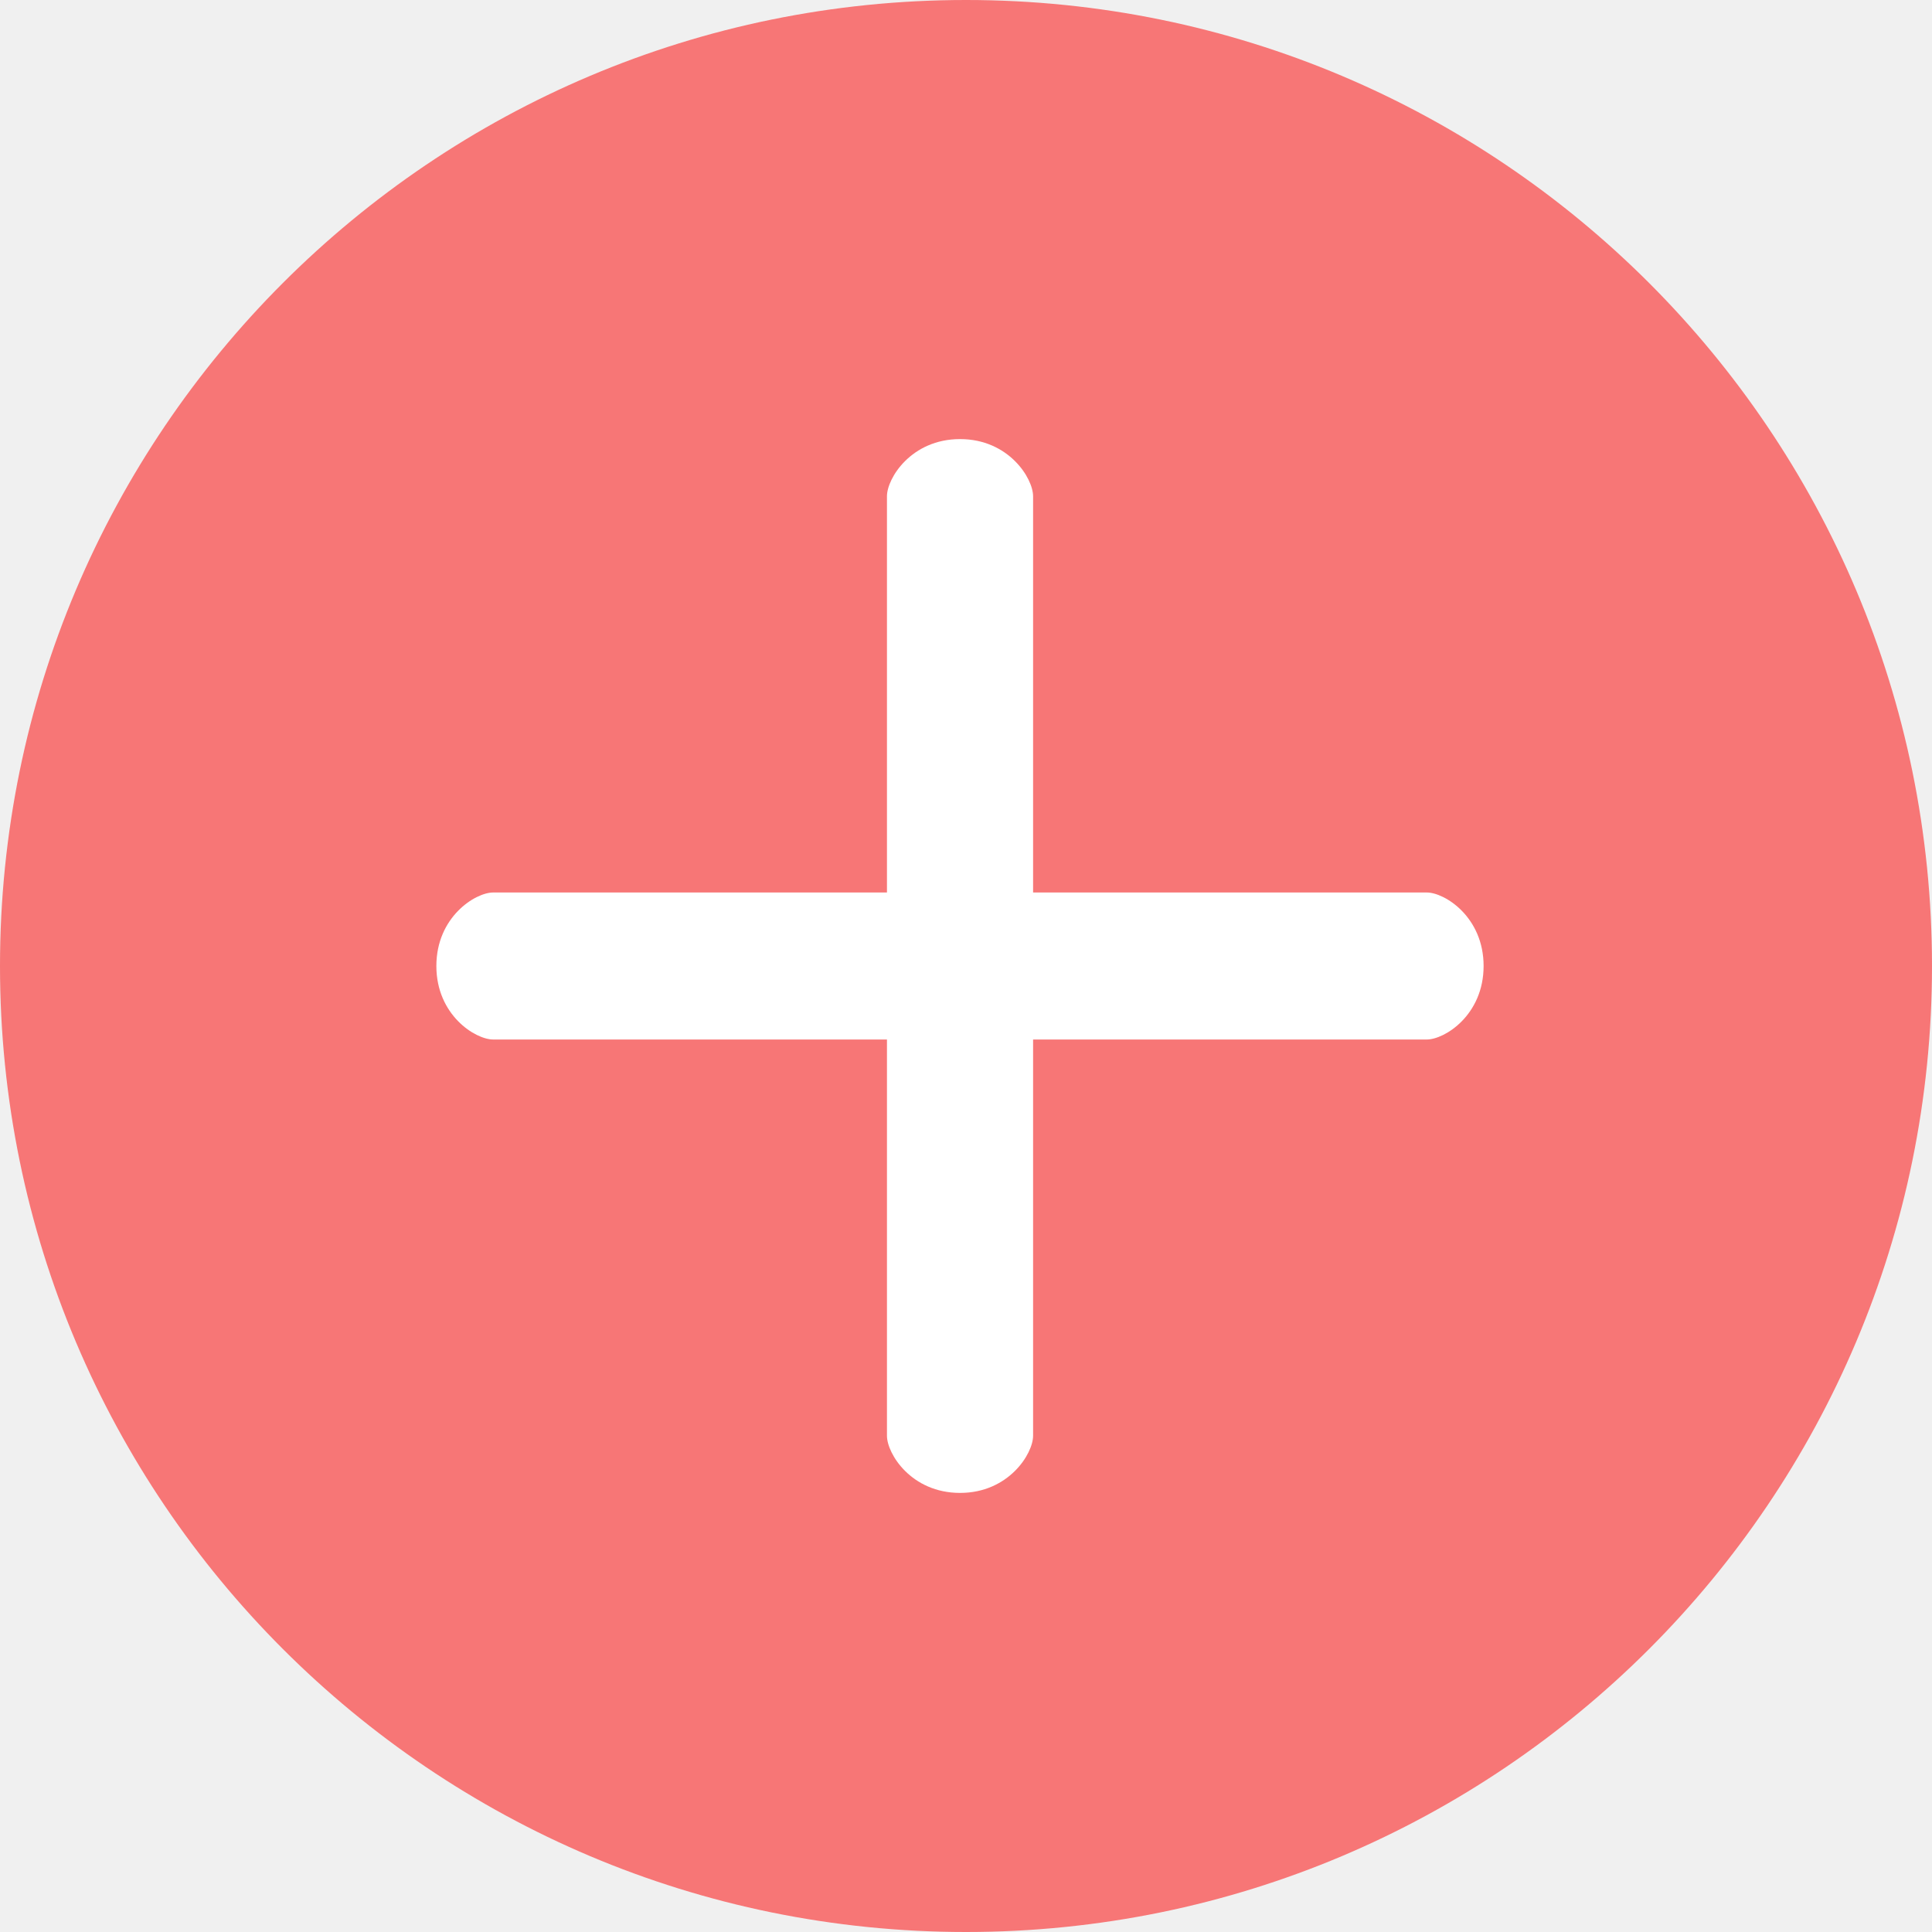
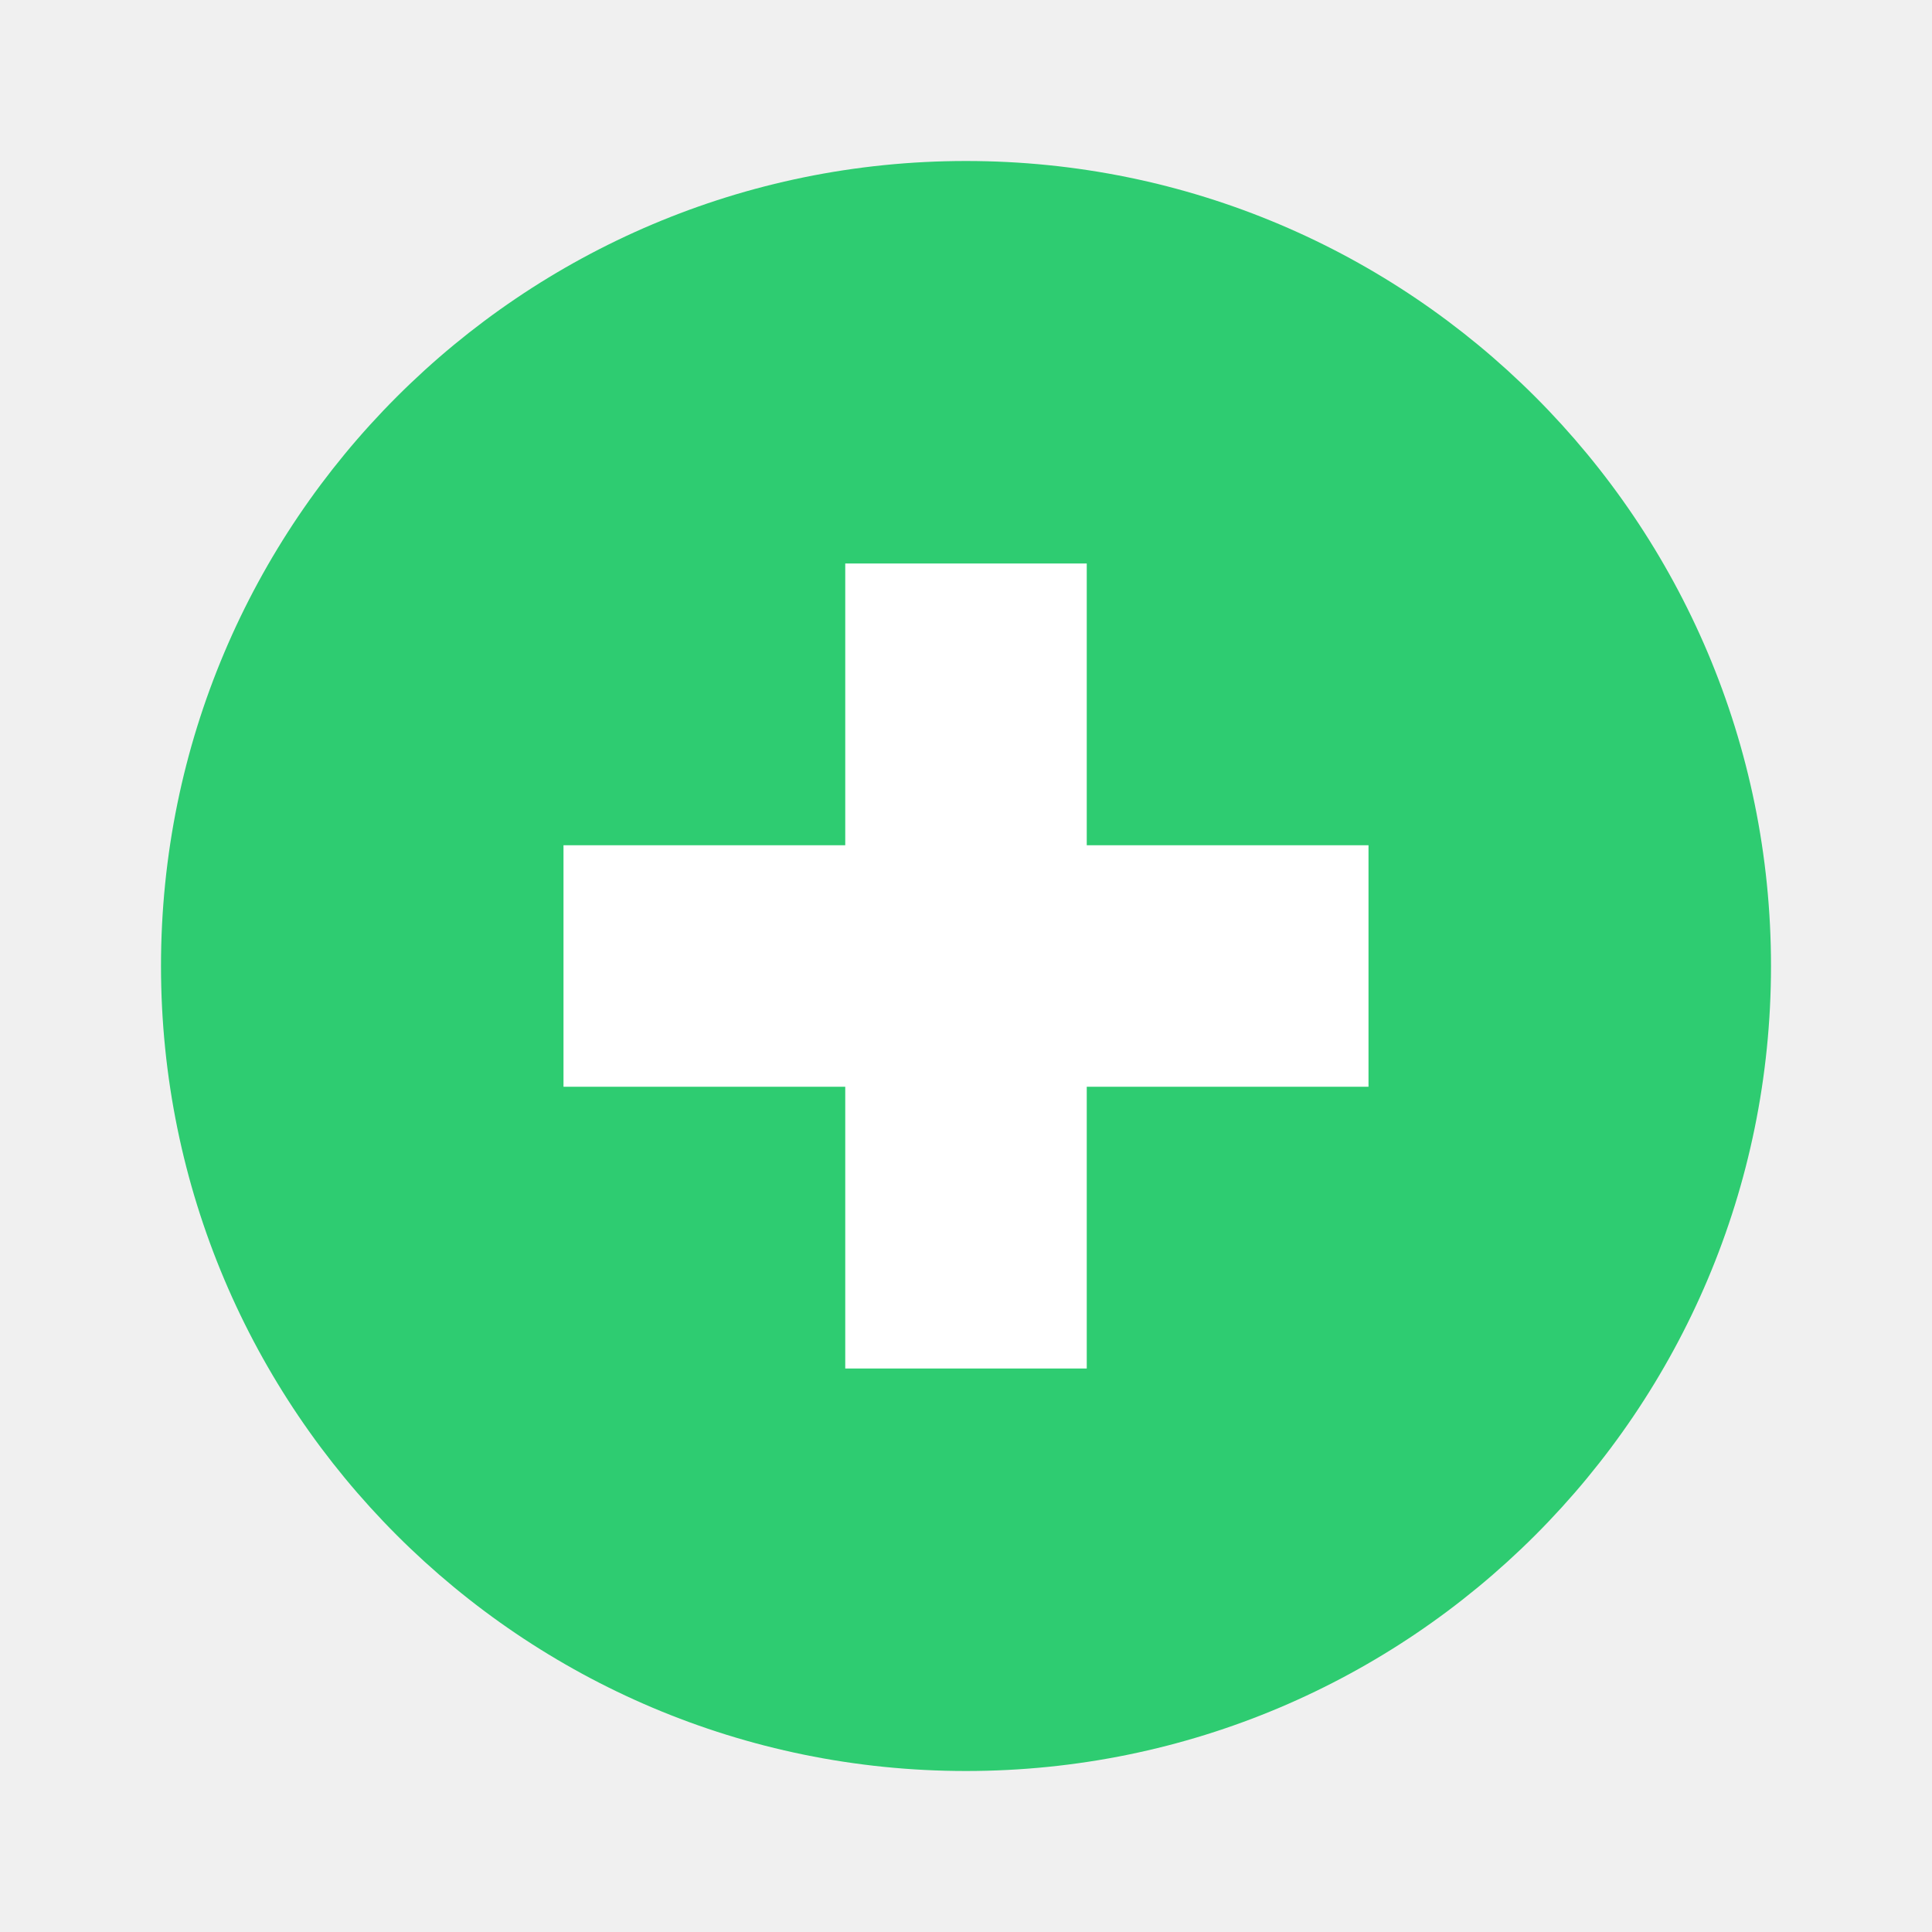
- <svg xmlns="http://www.w3.org/2000/svg" width="22" height="22" viewBox="0 0 22 22" version="1.1">
-   <g id="Canvas" fill="none">
-     <g id="ADD">
-       <g id="action item">
-         <g id="Ellipse">
-           <circle cx="11" cy="11" r="11" fill="#F77676" />
-         </g>
-       </g>
-       <g id="add">
-         <g id="Group">
-           <g id="Group_2">
-             <g id="Vector">
-               <path d="M 11.278 5.163L 6.795 5.163L 6.795 0.651C 6.795 0.446 6.517 0 5.963 0C 5.408 0 5.131 0.446 5.131 0.651L 5.131 5.163L 0.647 5.163C 0.443 5.163 0 5.442 0 6C 0 6.558 0.443 6.837 0.647 6.837L 5.131 6.837L 5.131 11.349C 5.131 11.554 5.408 12 5.963 12C 6.517 12 6.795 11.554 6.795 11.349L 6.795 6.837L 11.278 6.837C 11.482 6.837 11.925 6.558 11.925 6C 11.925 5.442 11.482 5.163 11.278 5.163Z" transform="translate(4.96899 5)" fill="white" />
-             </g>
-           </g>
-         </g>
+ <svg xmlns="http://www.w3.org/2000/svg" version="1.1" viewBox="0 0 192 192" width="48px" height="48px">
+   <g fill="none" fill-rule="nonzero" stroke="none" stroke-width="1" stroke-linecap="butt" stroke-linejoin="miter" stroke-miterlimit="10" stroke-dasharray="" stroke-dashoffset="0" font-family="none" font-weight="none" font-size="none" text-anchor="none" style="mix-blend-mode: normal">
+     <path d="M0,192v-192h192v192z" fill="none" />
+     <g id="Layer_1">
+       <g id="surface1_34_">
+         <path d="M176,96c0,44.18 -35.82,80 -80,80c-44.18,0 -80,-35.82 -80,-80c0,-44.18 35.82,-80 80,-80c44.18,0 80,35.82 80,80z" fill="#2ecc71" />
+         <path d="M84,56h24v80h-24z" fill="#ffffff" />
+         <path d="M56,84h80v24h-80z" fill="#ffffff" />
      </g>
    </g>
  </g>
</svg>
